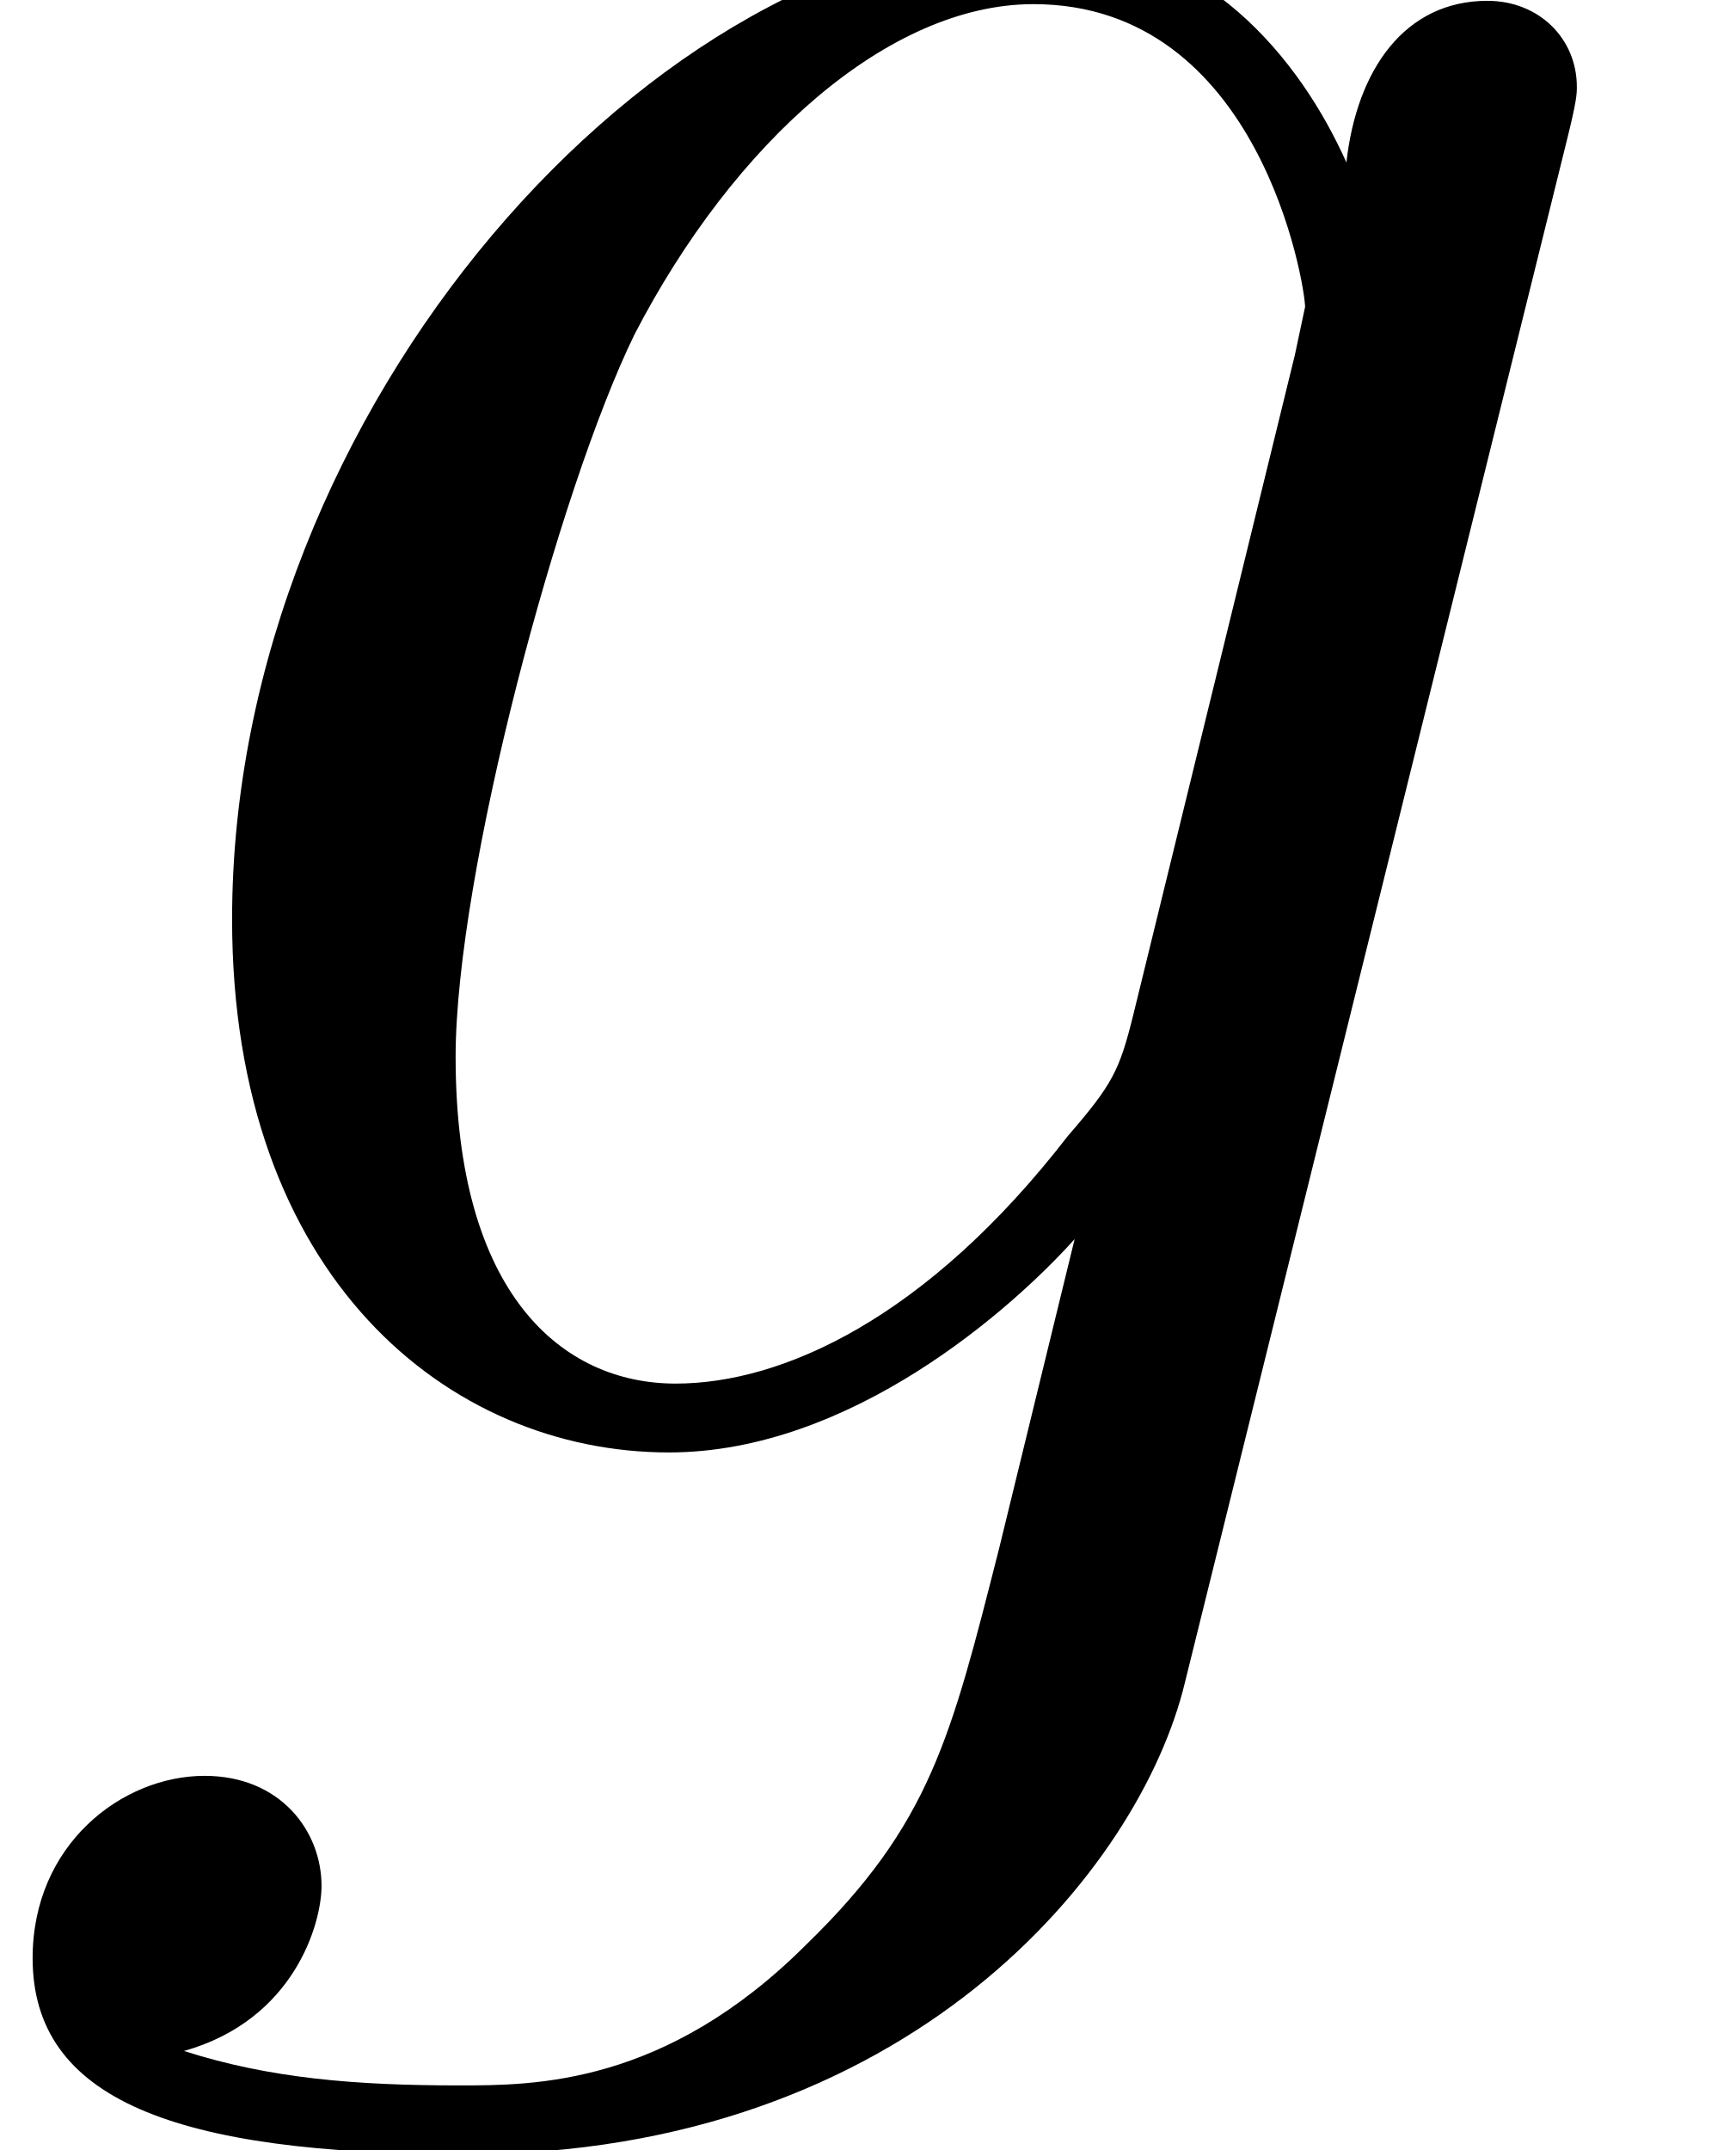
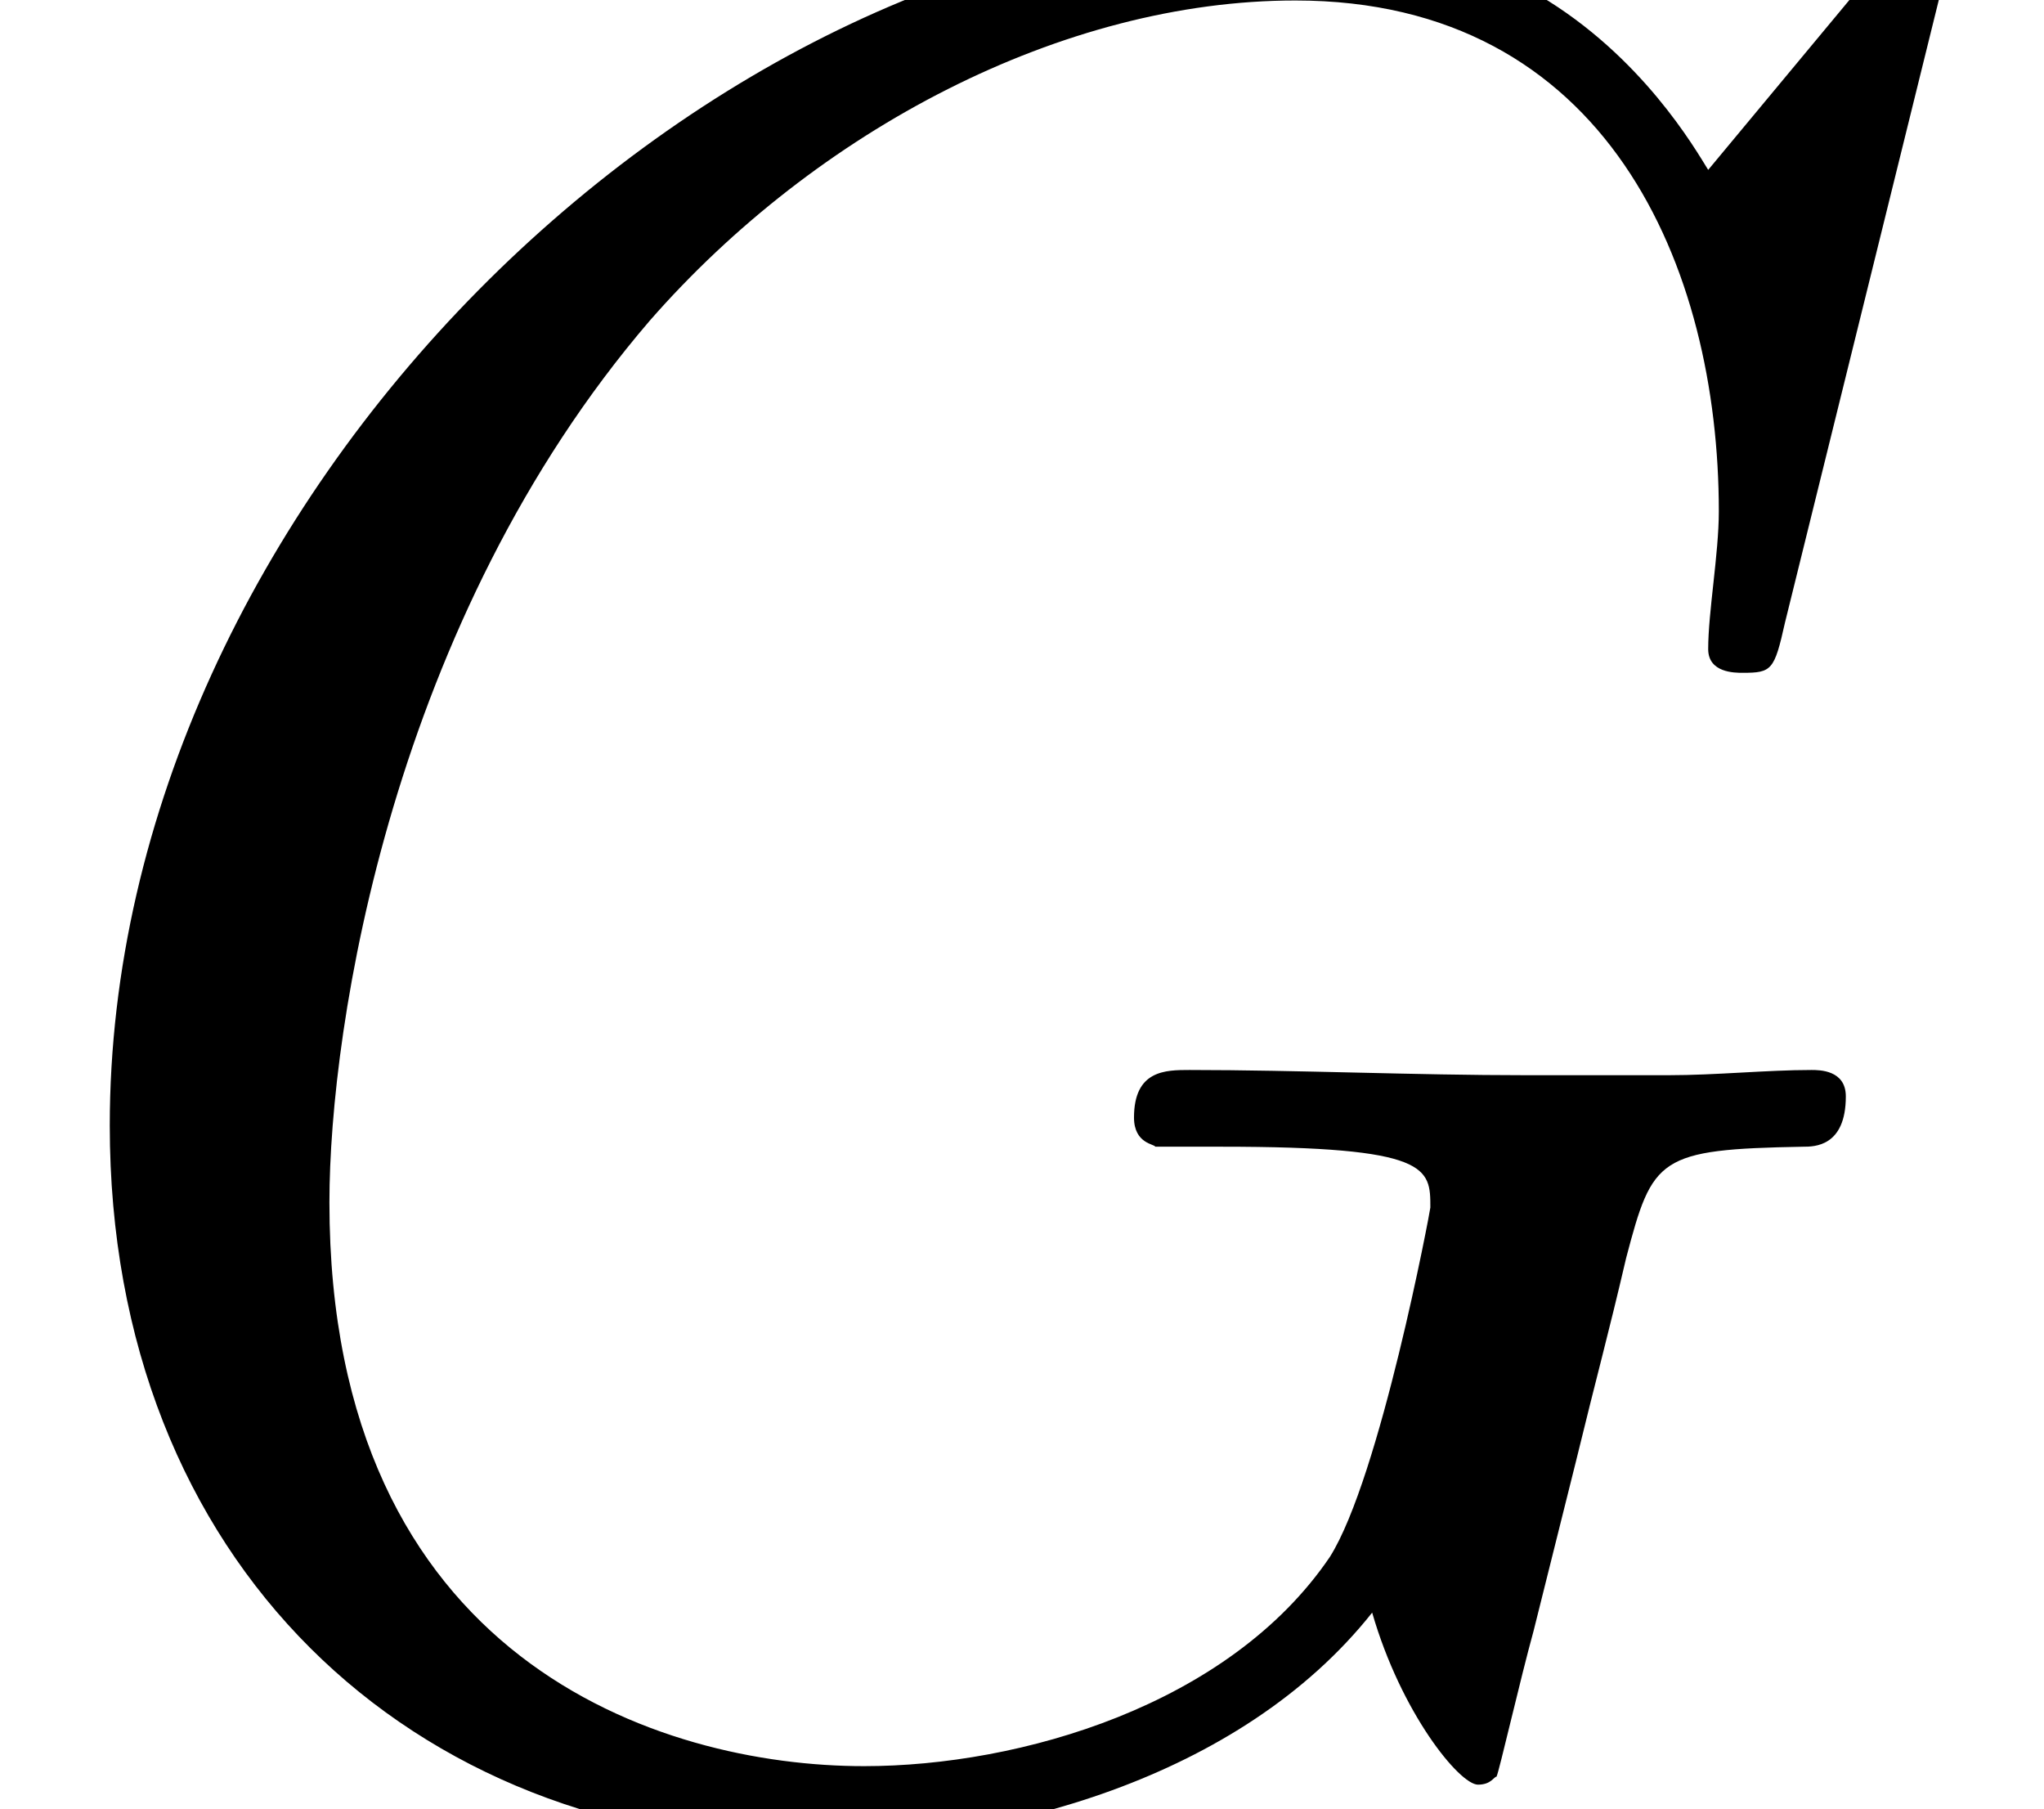
- <svg xmlns="http://www.w3.org/2000/svg" xmlns:xlink="http://www.w3.org/1999/xlink" height="17.506pt" version="1.1" viewBox="0 0 14.137 17.506" width="14.137pt">
+ <svg xmlns="http://www.w3.org/2000/svg" xmlns:xlink="http://www.w3.org/1999/xlink" height="19.14pt" version="1.1" viewBox="0 0 21.633 19.14" width="21.633pt">
  <defs>
-     <path d="M8.409 -3.16C8.31 -2.762 8.26 -2.662 7.937 -2.289C6.917 -0.97 5.872 -0.498 5.1 -0.498C4.279 -0.498 3.508 -1.144 3.508 -2.861C3.508 -4.18 4.254 -6.966 4.802 -8.086C5.523 -9.479 6.643 -10.475 7.688 -10.475C9.33 -10.475 9.653 -8.434 9.653 -8.285L9.579 -7.937L8.409 -3.16ZM9.952 -9.33C9.629 -10.052 8.932 -10.972 7.688 -10.972C4.976 -10.972 1.891 -7.564 1.891 -3.856C1.891 -1.269 3.458 0 5.051 0C6.369 0 7.539 -1.045 7.986 -1.543L7.439 0.697C7.091 2.065 6.942 2.687 6.046 3.558C5.026 4.578 4.08 4.578 3.533 4.578C2.787 4.578 2.165 4.528 1.543 4.329C2.339 4.105 2.538 3.409 2.538 3.135C2.538 2.737 2.239 2.339 1.692 2.339C1.095 2.339 0.448 2.836 0.448 3.657C0.448 4.677 1.468 5.076 3.583 5.076C6.792 5.076 8.459 3.01 8.783 1.667L11.544 -9.479C11.619 -9.778 11.619 -9.828 11.619 -9.877C11.619 -10.226 11.345 -10.499 10.972 -10.499C10.375 -10.499 10.027 -10.002 9.952 -9.33Z" id="g0-103" />
+     <path d="M18.561 -17.292C18.561 -17.515 18.386 -17.515 18.337 -17.515S18.187 -17.515 17.988 -17.267L16.271 -15.202C16.147 -15.401 15.649 -16.271 14.679 -16.844C13.609 -17.515 12.54 -17.515 12.166 -17.515C6.842 -17.515 1.244 -12.092 1.244 -6.22C1.244 -2.115 4.08 0.522 7.812 0.522C9.604 0.522 11.868 -0.075 13.112 -1.642C13.385 -0.697 13.933 -0.025 14.107 -0.025C14.231 -0.025 14.256 -0.1 14.281 -0.1C14.306 -0.149 14.505 -1.02 14.629 -1.468L15.027 -3.06C15.227 -3.881 15.326 -4.23 15.5 -4.976C15.749 -5.921 15.799 -5.996 17.167 -6.021C17.267 -6.021 17.565 -6.021 17.565 -6.494C17.565 -6.742 17.317 -6.742 17.242 -6.742C16.819 -6.742 16.346 -6.693 15.898 -6.693H14.555C13.51 -6.693 12.415 -6.742 11.395 -6.742C11.171 -6.742 10.873 -6.742 10.873 -6.295C10.873 -6.046 11.072 -6.046 11.072 -6.021H11.694C13.659 -6.021 13.659 -5.822 13.659 -5.449C13.659 -5.424 13.186 -2.911 12.714 -2.165C11.768 -0.771 9.803 -0.199 8.335 -0.199C6.419 -0.199 3.309 -1.194 3.309 -5.498C3.309 -7.165 3.906 -10.972 6.32 -13.784C7.887 -15.575 10.201 -16.794 12.39 -16.794C15.326 -16.794 16.371 -14.281 16.371 -11.992C16.371 -11.594 16.271 -11.047 16.271 -10.698C16.271 -10.475 16.52 -10.475 16.595 -10.475C16.869 -10.475 16.893 -10.499 16.993 -10.947L18.561 -17.292Z" id="g0-71" />
  </defs>
-   <g id="page1" transform="matrix(1.12578 0 0 1.12578 -63.986 -62.4752)">
-     <use x="56.625" xlink:href="#g0-103" y="66" />
+   <g id="page1" transform="matrix(1.12578 0 0 1.12578 -63.986 -61.02)">
+     <use x="56.625" xlink:href="#g0-71" y="71.001" />
  </g>
</svg>
